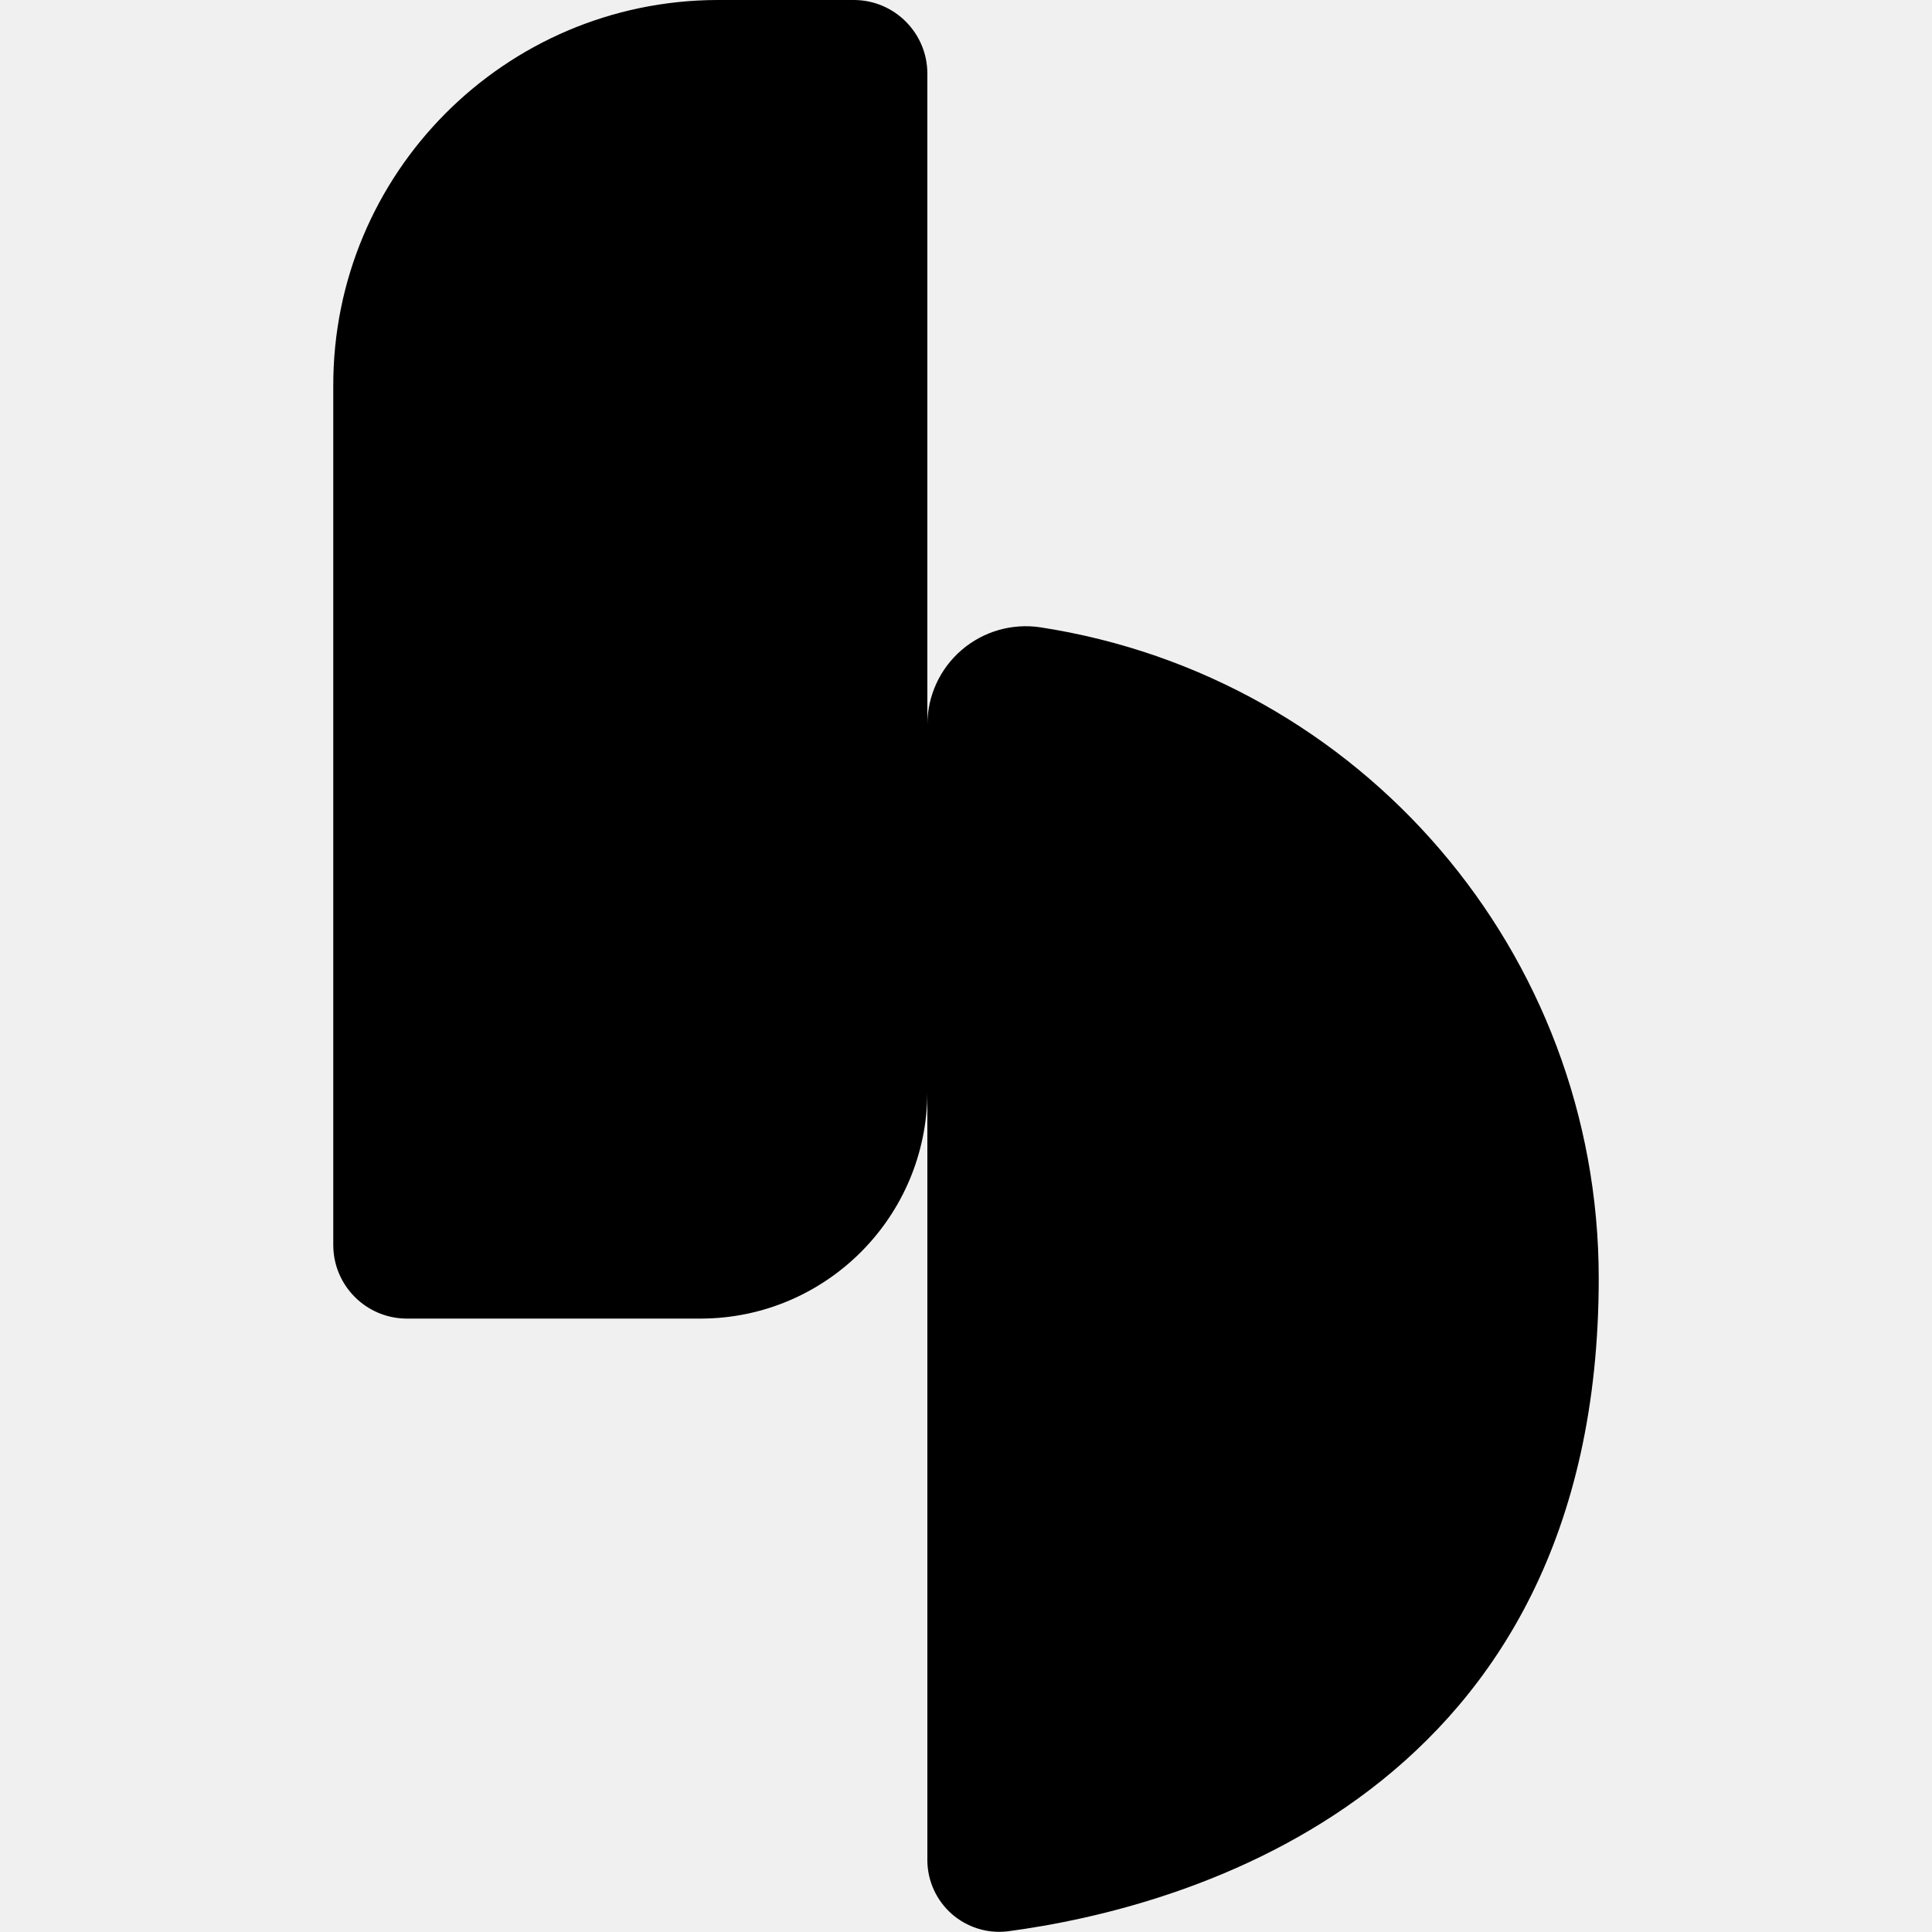
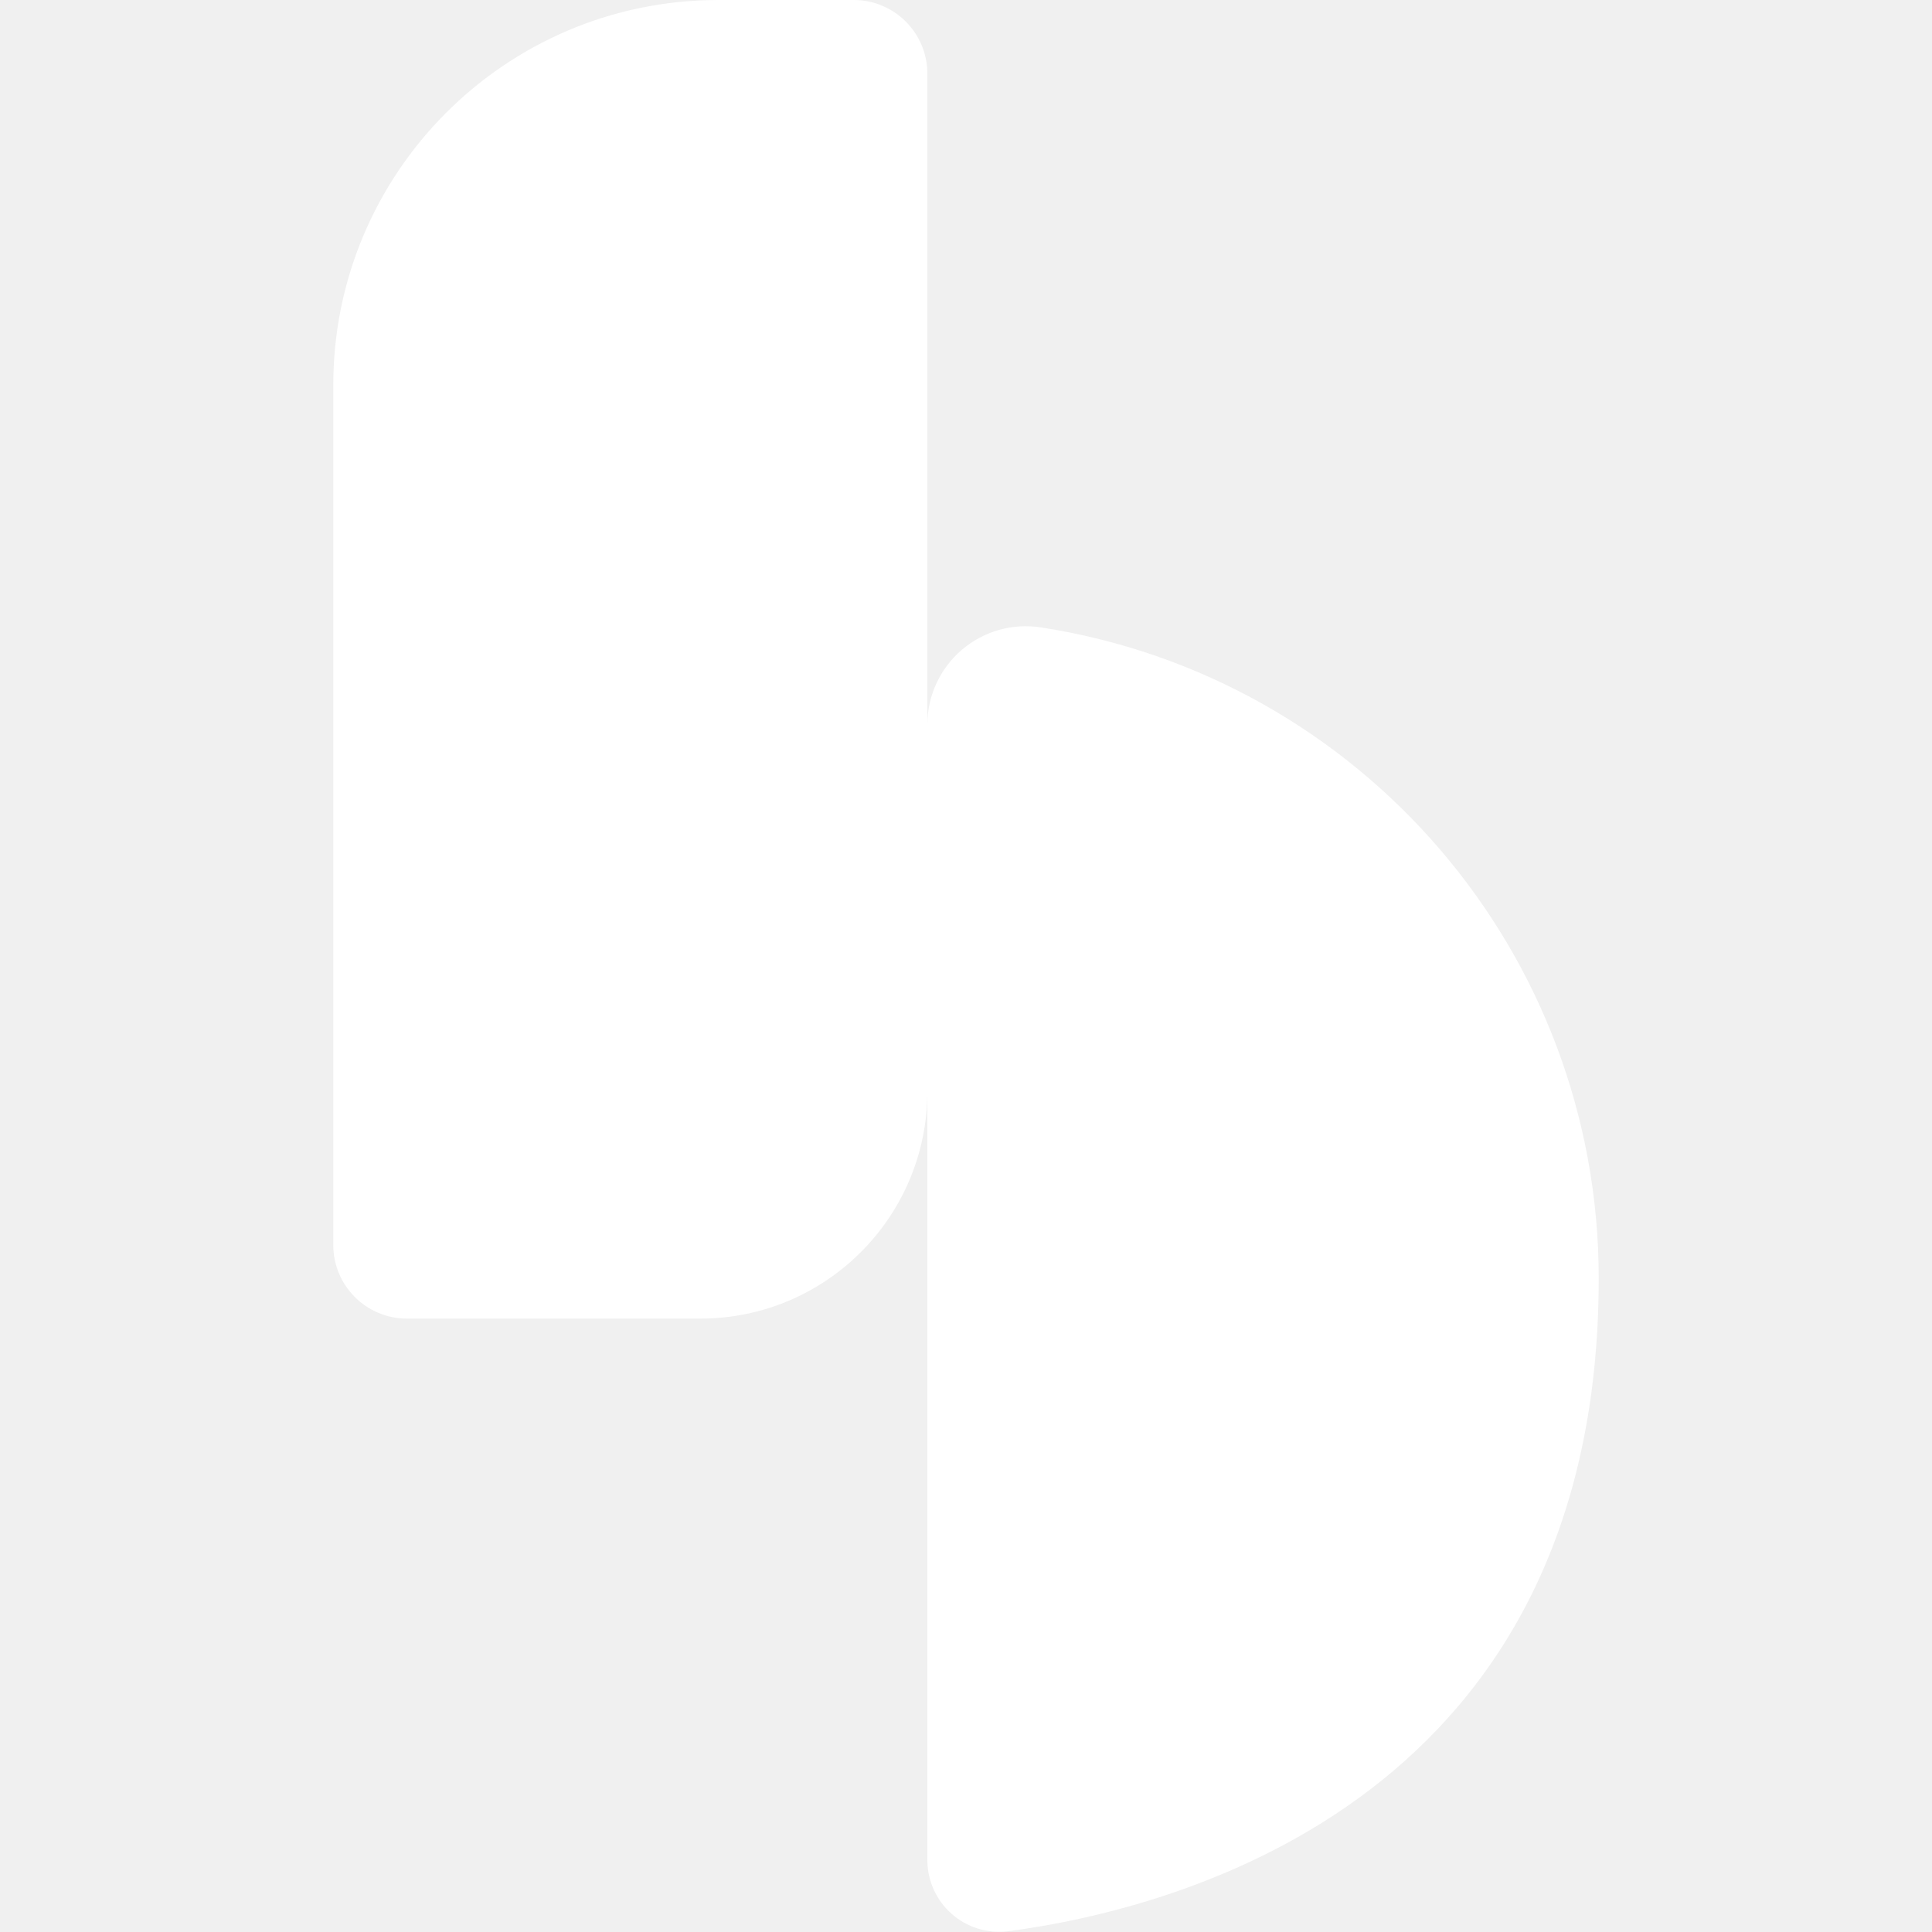
<svg xmlns="http://www.w3.org/2000/svg" viewBox="0 0 32 32">
-   <path class="svg" d="M15.36,12a1.63,1.63,0,0,1,1.87-1.61,10.91,10.91,0,0,1,9.25,10.78c0,8.55-6.83,10.43-9.8,10.82a1.19,1.19,0,0,1-1.32-1.17Z" />
-   <path class="svg" d="M6.73,21.84h4.88a3.76,3.76,0,0,0,3.75-3.76V1.22A1.22,1.22,0,0,0,14.15,0H11.88A6.38,6.38,0,0,0,5.52,6.39V20.62A1.22,1.22,0,0,0,6.73,21.84Z" />
+   <path class="svg" d="M15.36,12a1.63,1.63,0,0,1,1.87-1.61,10.91,10.91,0,0,1,9.25,10.78c0,8.55-6.83,10.43-9.8,10.82a1.19,1.19,0,0,1-1.32-1.17Z" fill="white" />
+   <path class="svg" d="M6.73,21.84h4.88a3.76,3.76,0,0,0,3.75-3.76V1.22A1.22,1.22,0,0,0,14.15,0H11.88A6.38,6.38,0,0,0,5.52,6.39V20.62A1.22,1.22,0,0,0,6.73,21.84Z" fill="white" />
</svg>
